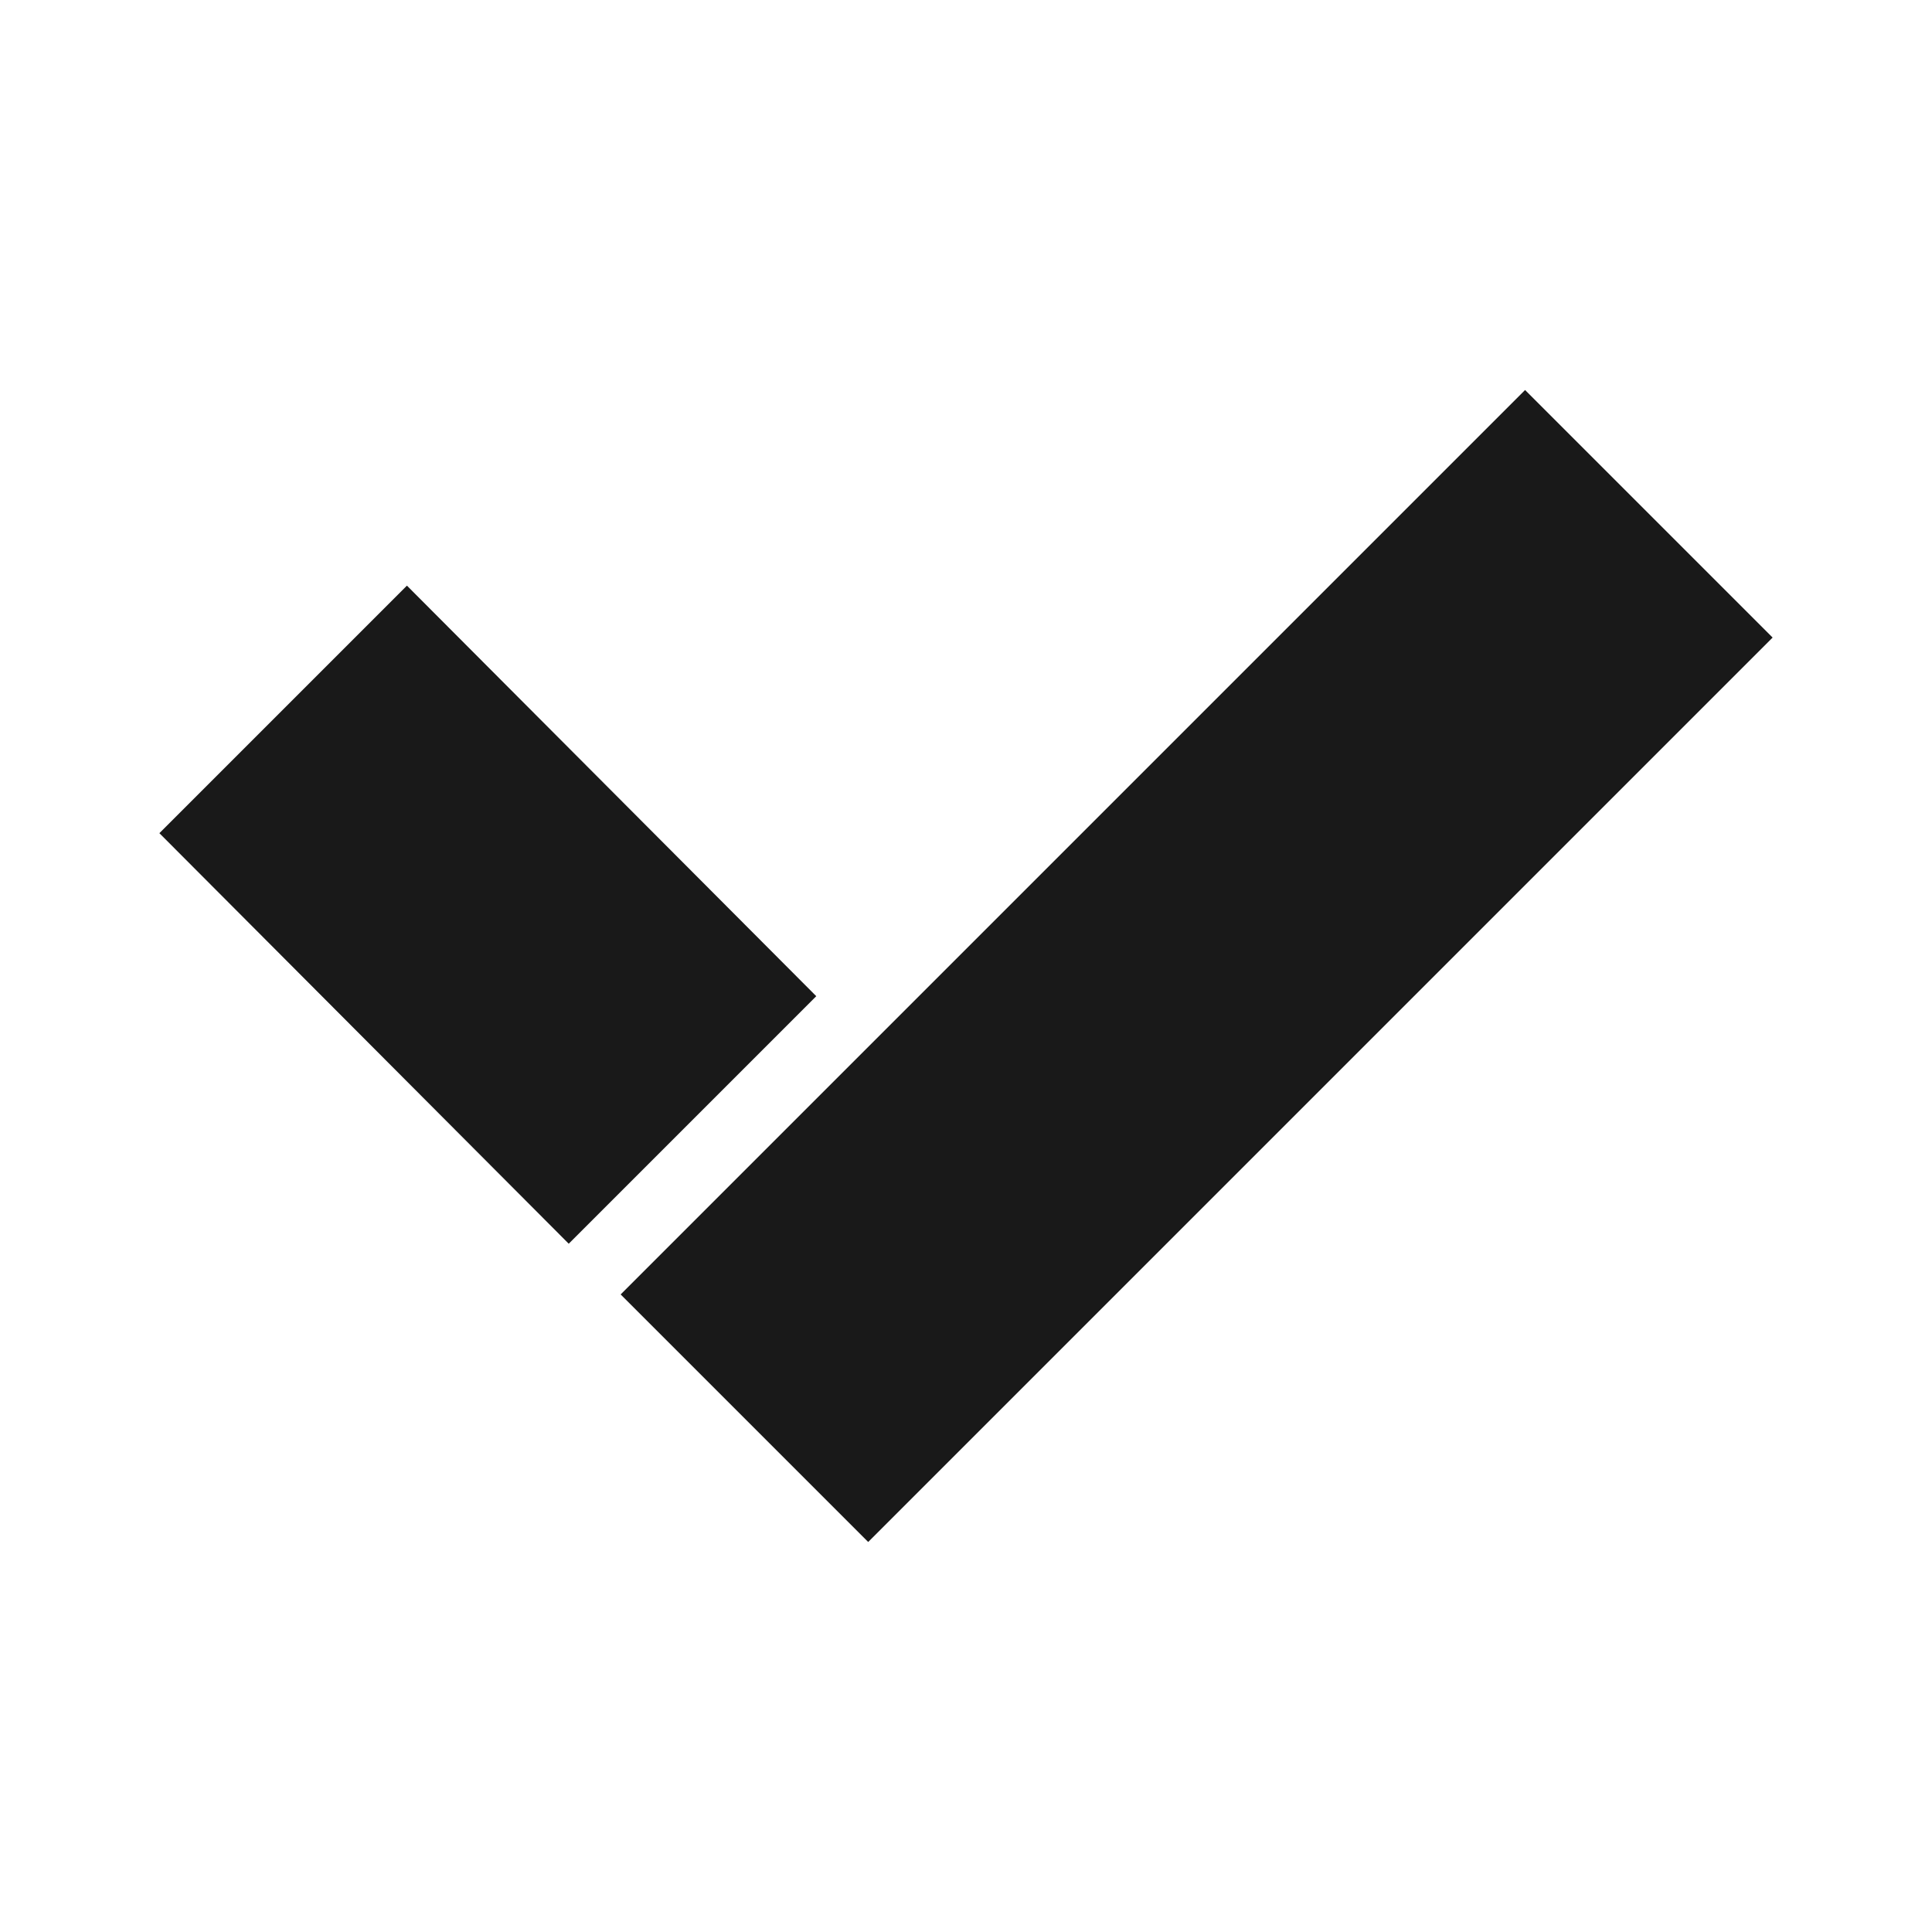
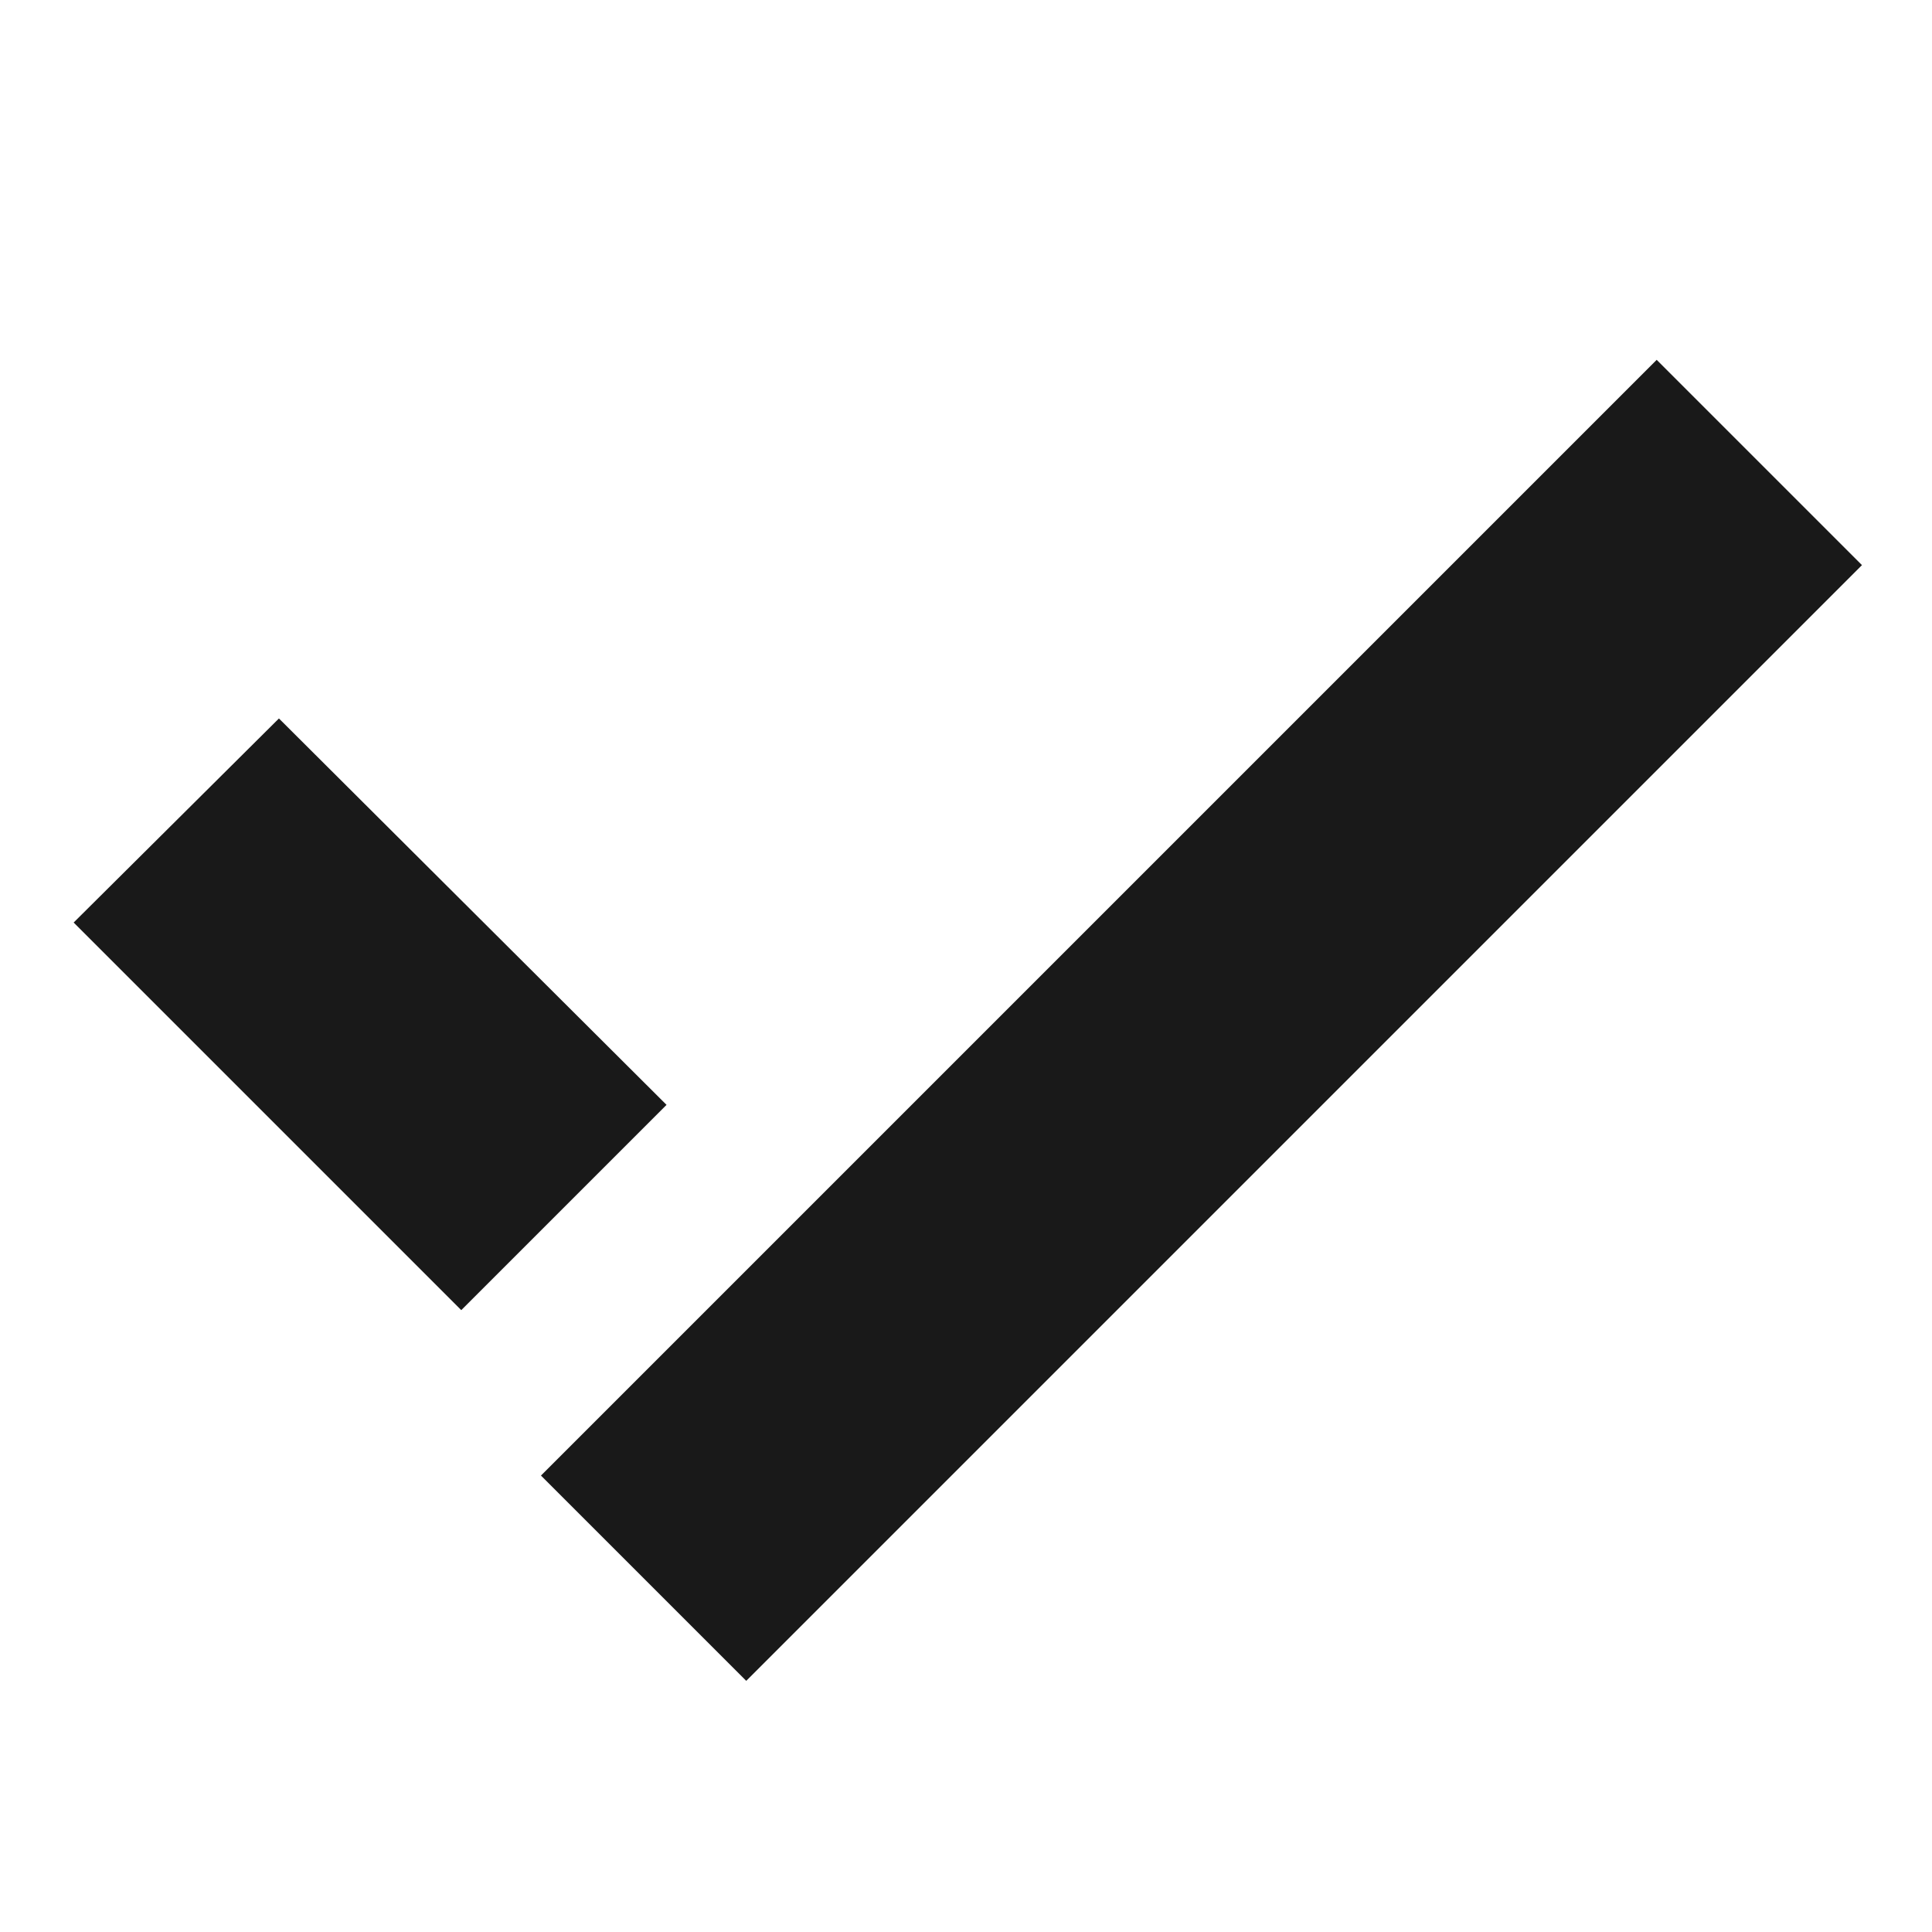
<svg xmlns="http://www.w3.org/2000/svg" viewBox="0 0 16 16" width="48" height="48">
-   <path d="M5.14,10.72 L12.63,3.23 L14.68,5.28 L7.19,12.77Z M1.32,6.90 L3.37,4.85 L6.76,8.25 L4.71,10.30Z" fill="#191919" />
+   <path d="M4.48,12.22 L13.72,2.98 L15.42,4.68 L6.18,13.92Z M0.61,7.64 L2.31,5.95 L5.52,9.15 L3.82,10.85Z" fill="#191919" />
</svg>
